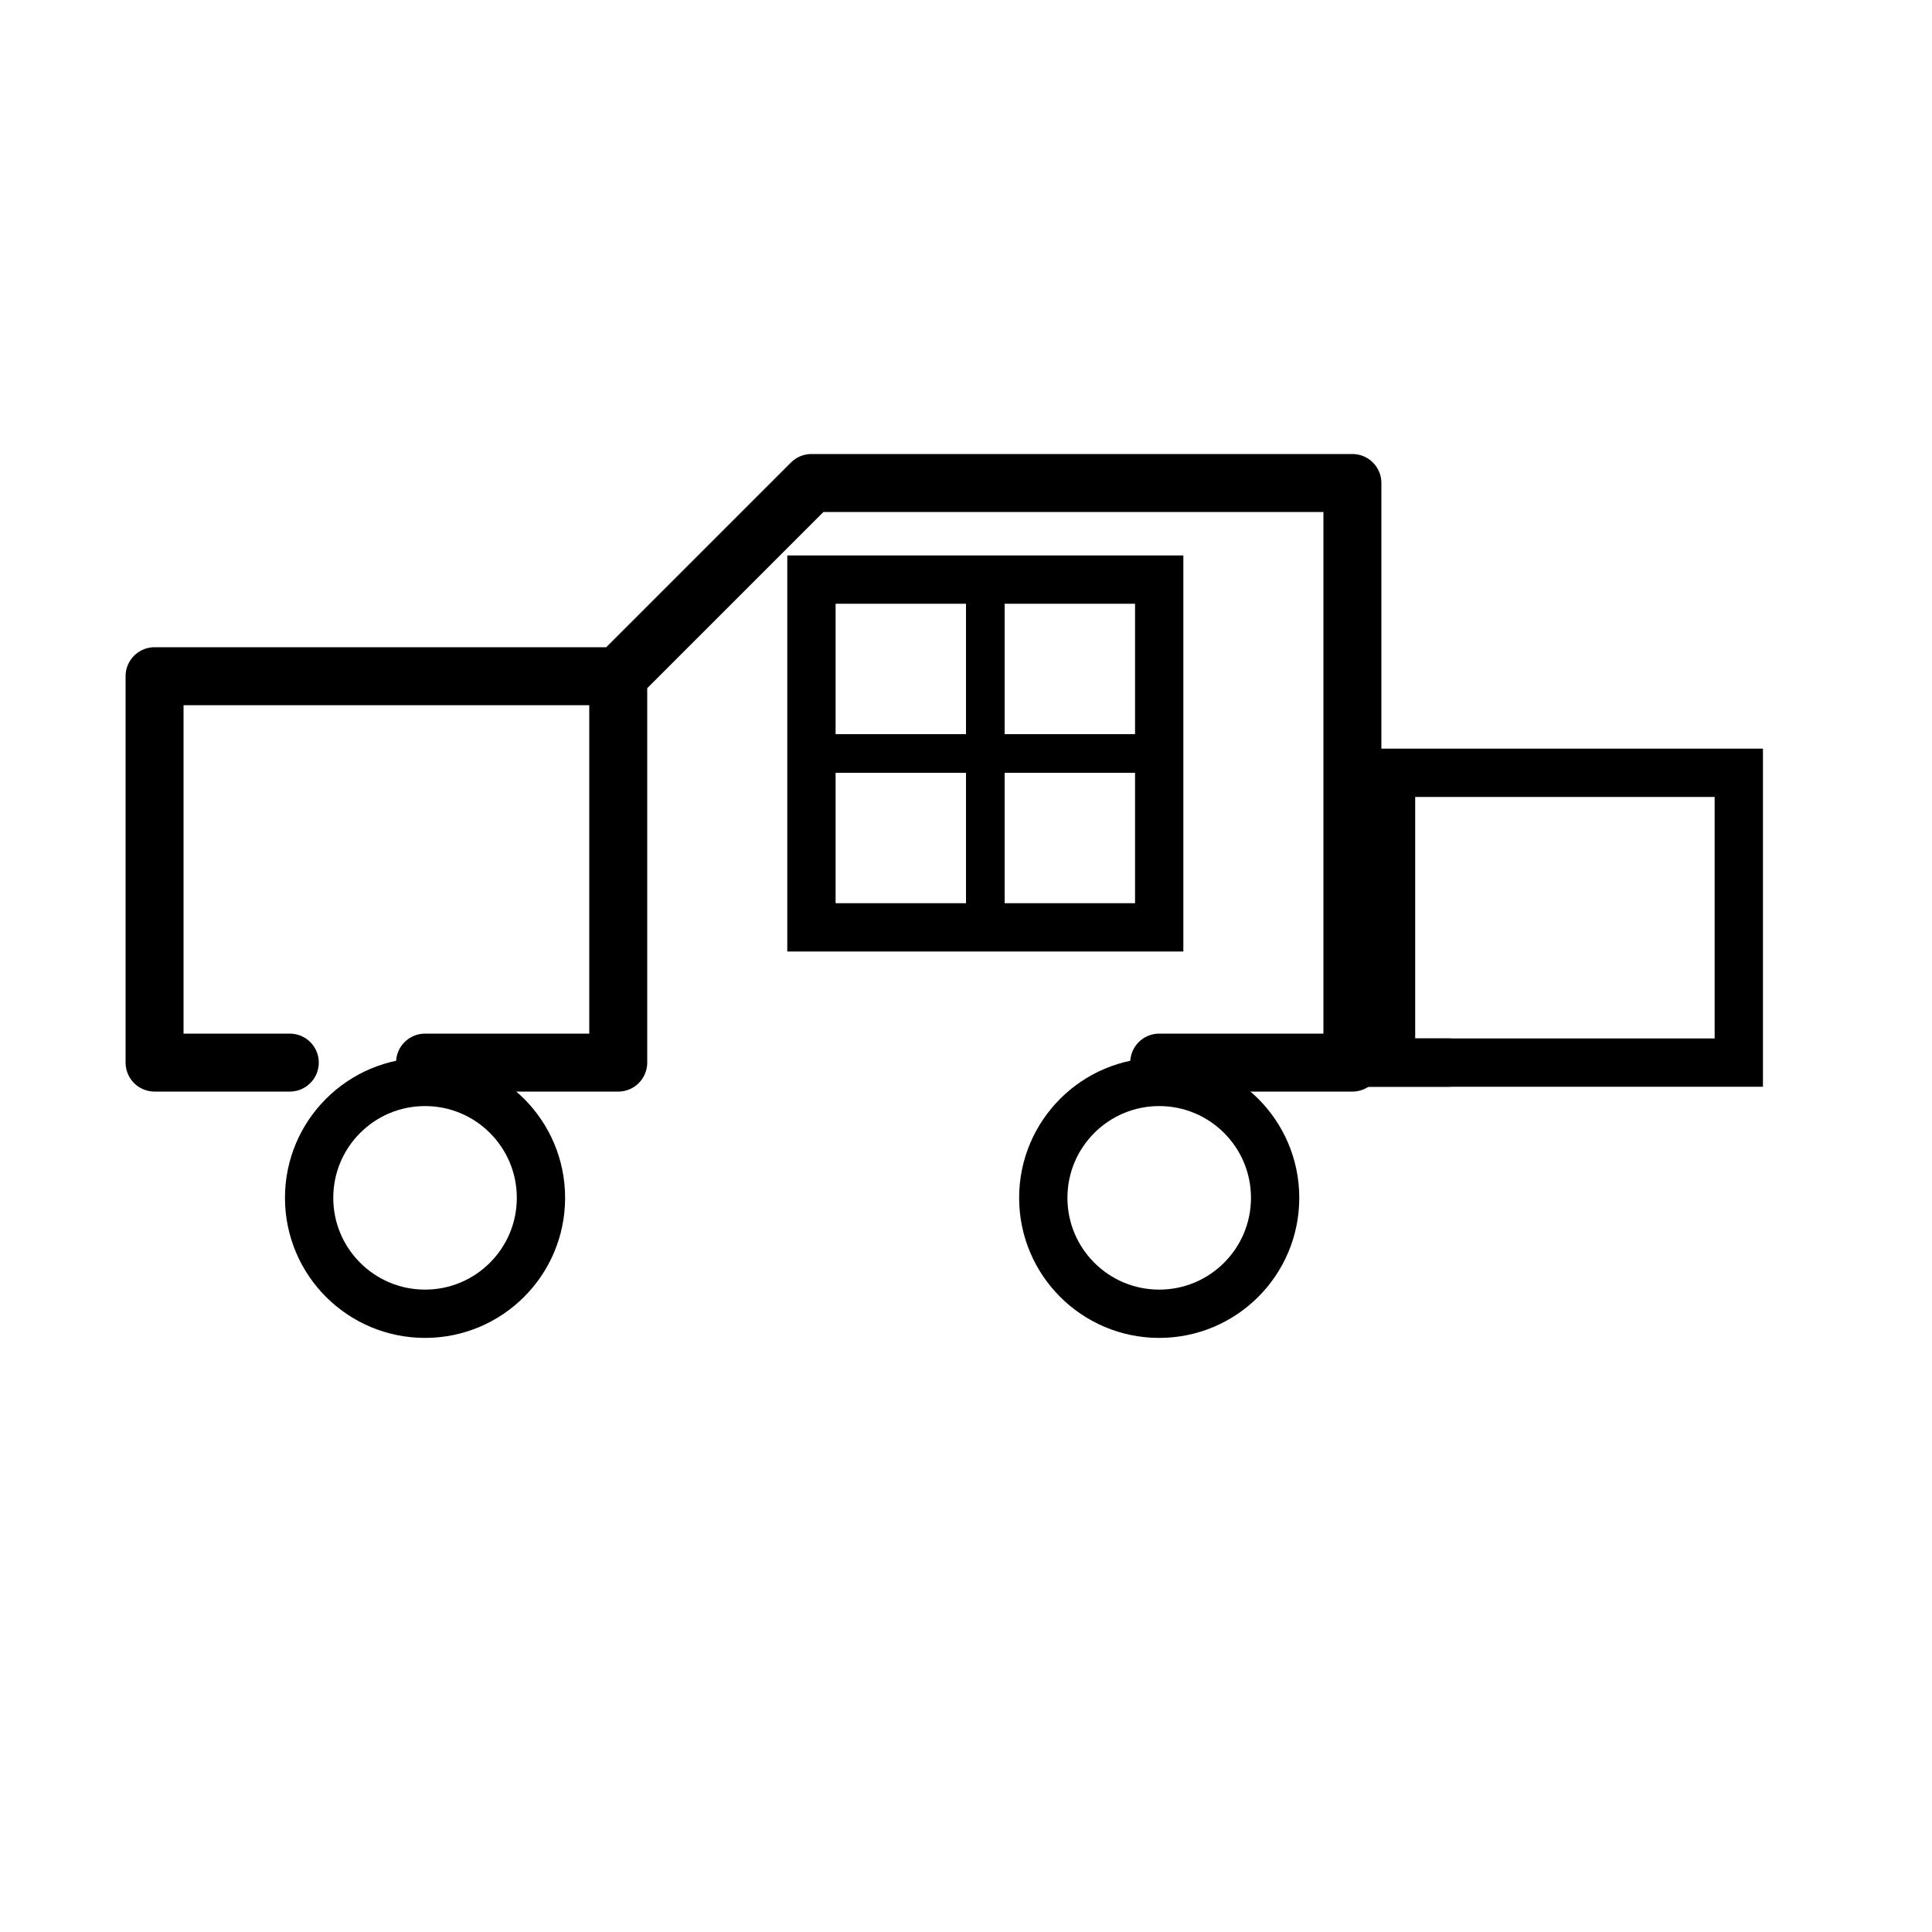
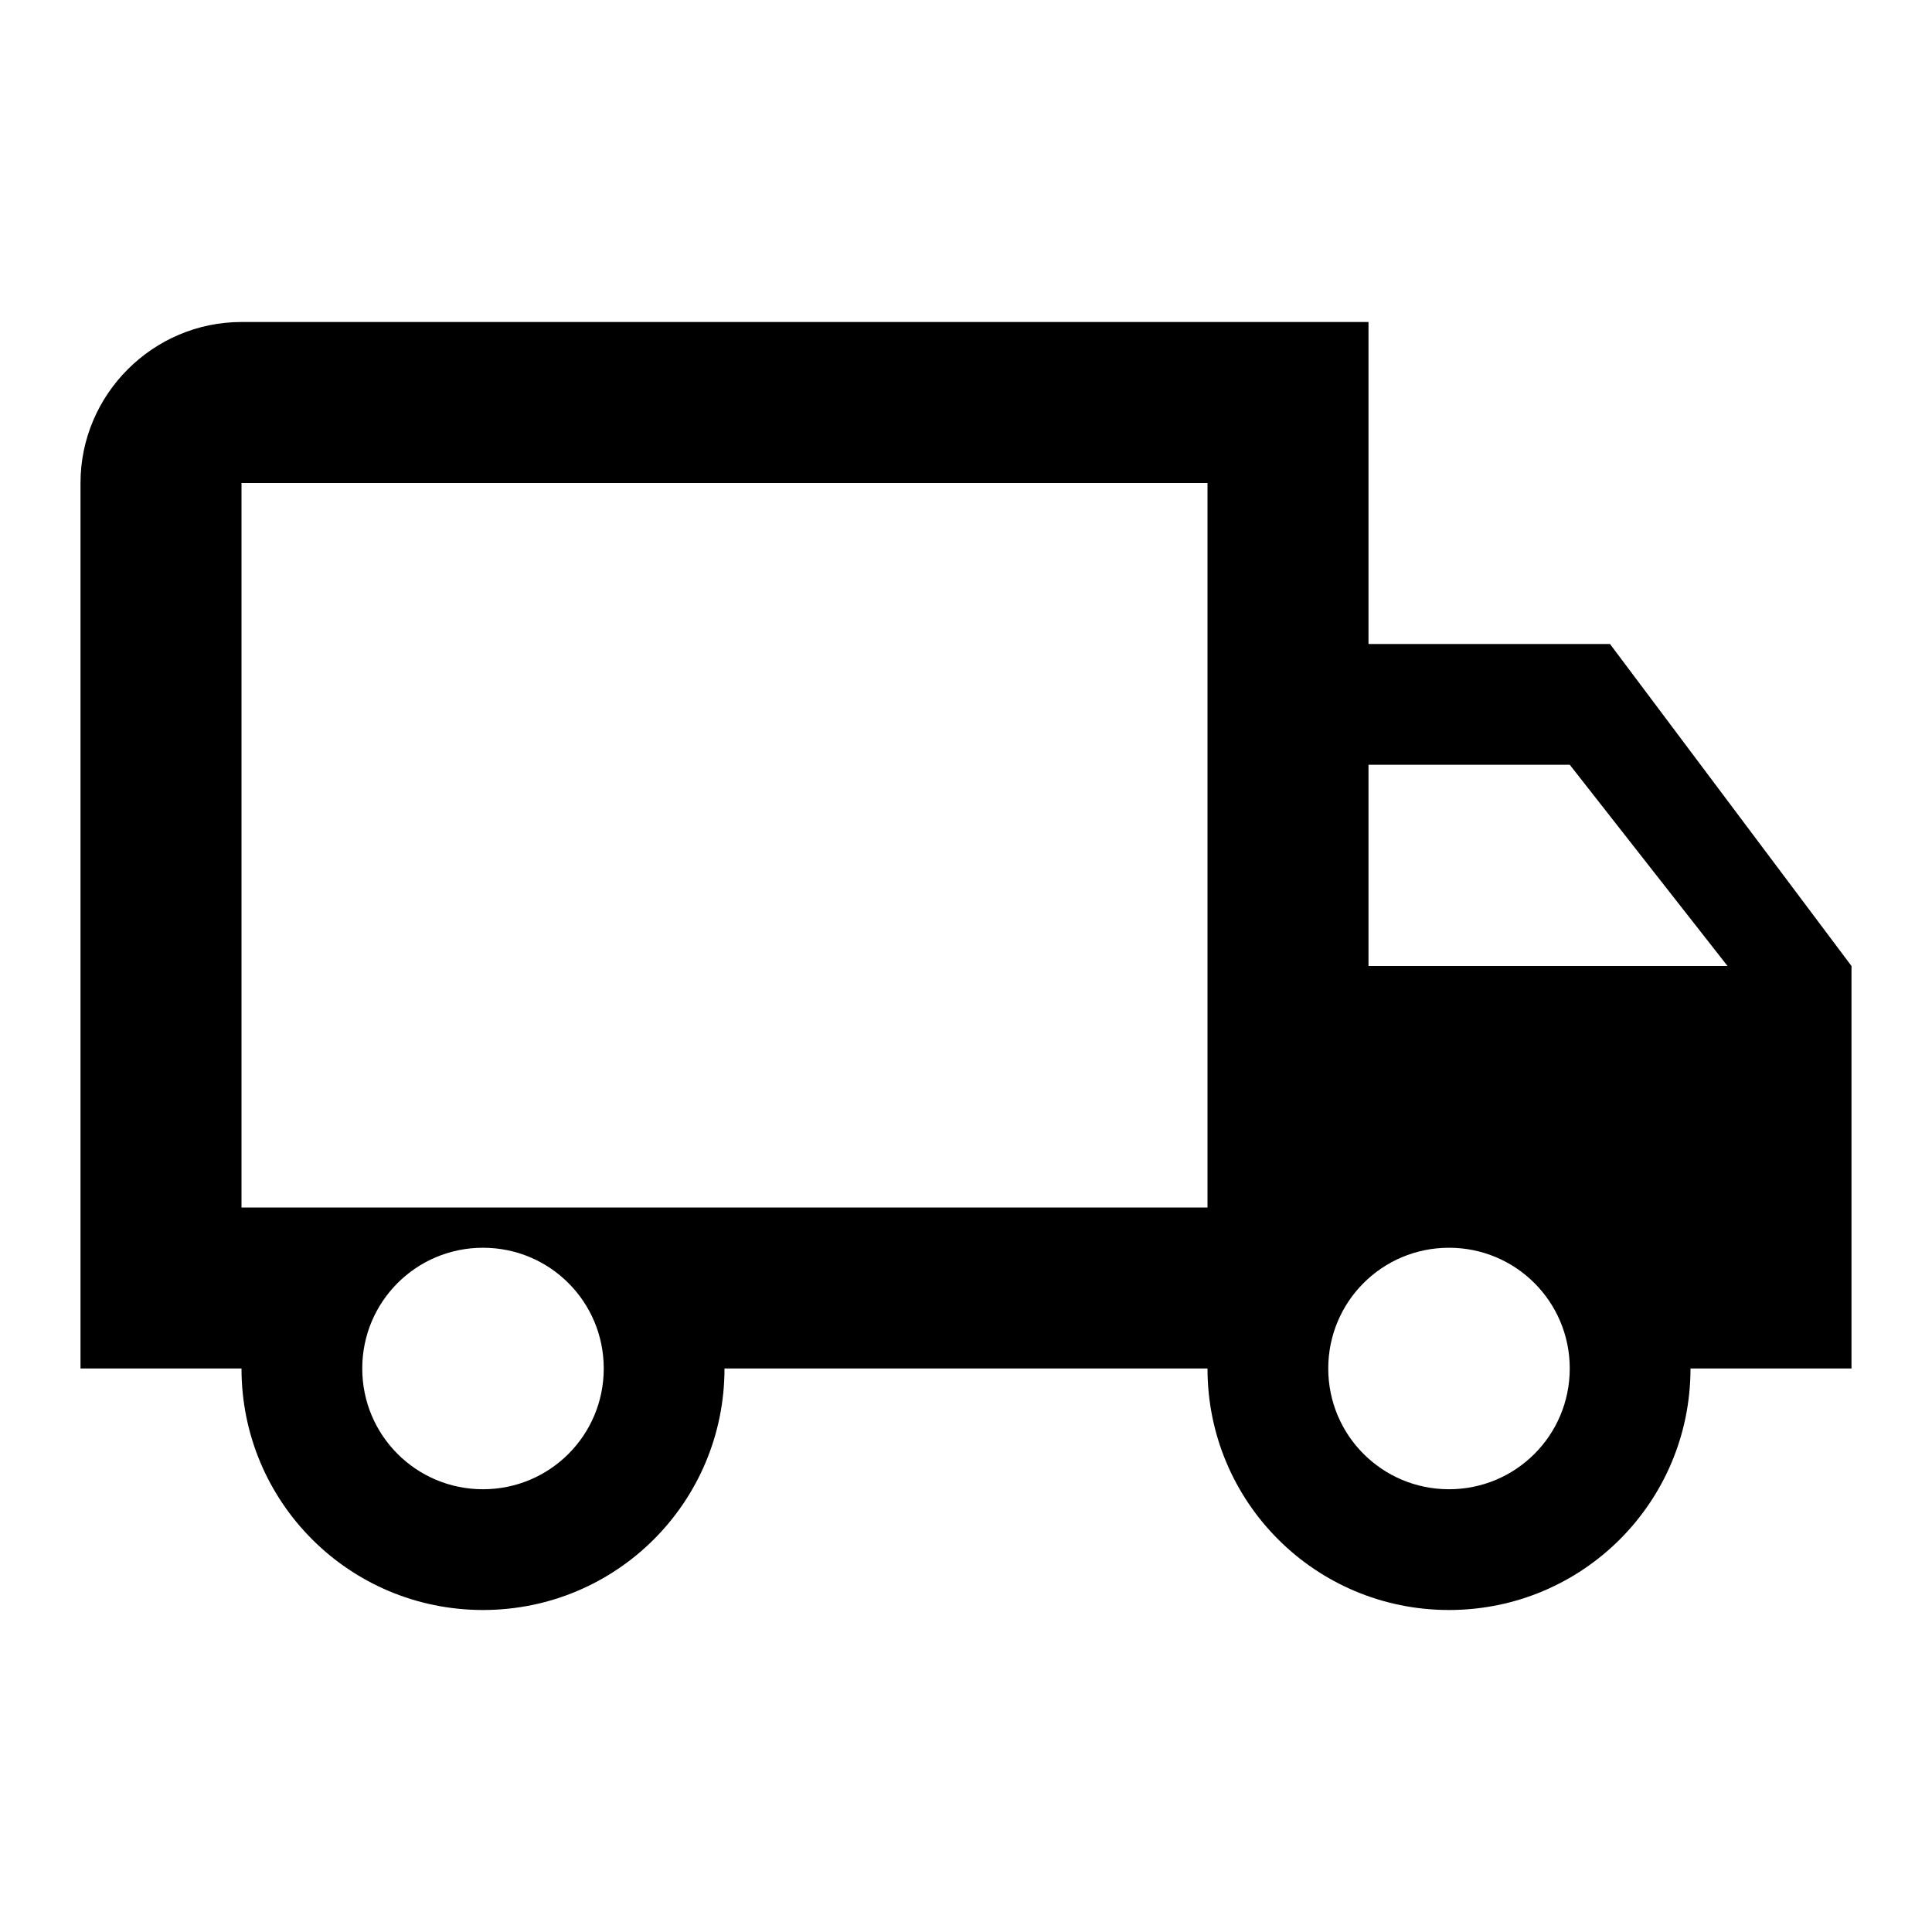
- <svg xmlns="http://www.w3.org/2000/svg" viewBox="0 0 100 100" fill="none">
-   <path d="M15 55H8V35H32V55H22M32 35L42 25H70V55H60" stroke="currentColor" stroke-width="3" stroke-linecap="round" stroke-linejoin="round" fill="none" />
-   <circle cx="22" cy="62" r="6" stroke="currentColor" stroke-width="2.5" fill="none" />
-   <circle cx="60" cy="62" r="6" stroke="currentColor" stroke-width="2.5" fill="none" />
-   <rect x="42" y="30" width="18" height="18" stroke="currentColor" stroke-width="2.5" fill="none" />
-   <line x1="51" y1="30" x2="51" y2="48" stroke="currentColor" stroke-width="2" />
-   <line x1="42" y1="39" x2="60" y2="39" stroke="currentColor" stroke-width="2" />
-   <path d="M70 40V55H75" stroke="currentColor" stroke-width="2.5" stroke-linecap="round" />
-   <rect x="72" y="40" width="18" height="15" stroke="currentColor" stroke-width="2.5" fill="none" />
+ <svg xmlns="http://www.w3.org/2000/svg" viewBox="0 0 24 24" fill="currentColor">
+   <path d="M20 8H17V4H3C1.9 4 1 4.9 1 6V17H3C3 18.66 4.34 20 6 20C7.66 20 9 18.66 9 17H15C15 18.66 16.34 20 18 20C19.66 20 21 18.66 21 17H23V12L20 8M6 18.5C5.17 18.5 4.5 17.83 4.5 17C4.5 16.17 5.17 15.5 6 15.5C6.83 15.5 7.5 16.17 7.5 17C7.5 17.83 6.83 18.5 6 18.5M18 18.5C17.17 18.5 16.5 17.83 16.5 17C16.5 16.17 17.17 15.5 18 15.5C18.83 15.5 19.5 16.17 19.5 17C19.5 17.83 18.83 18.5 18 18.5M17 12V9.5H19.5L21.46 12H17M3 6H15V15H3V6Z" />
</svg>
